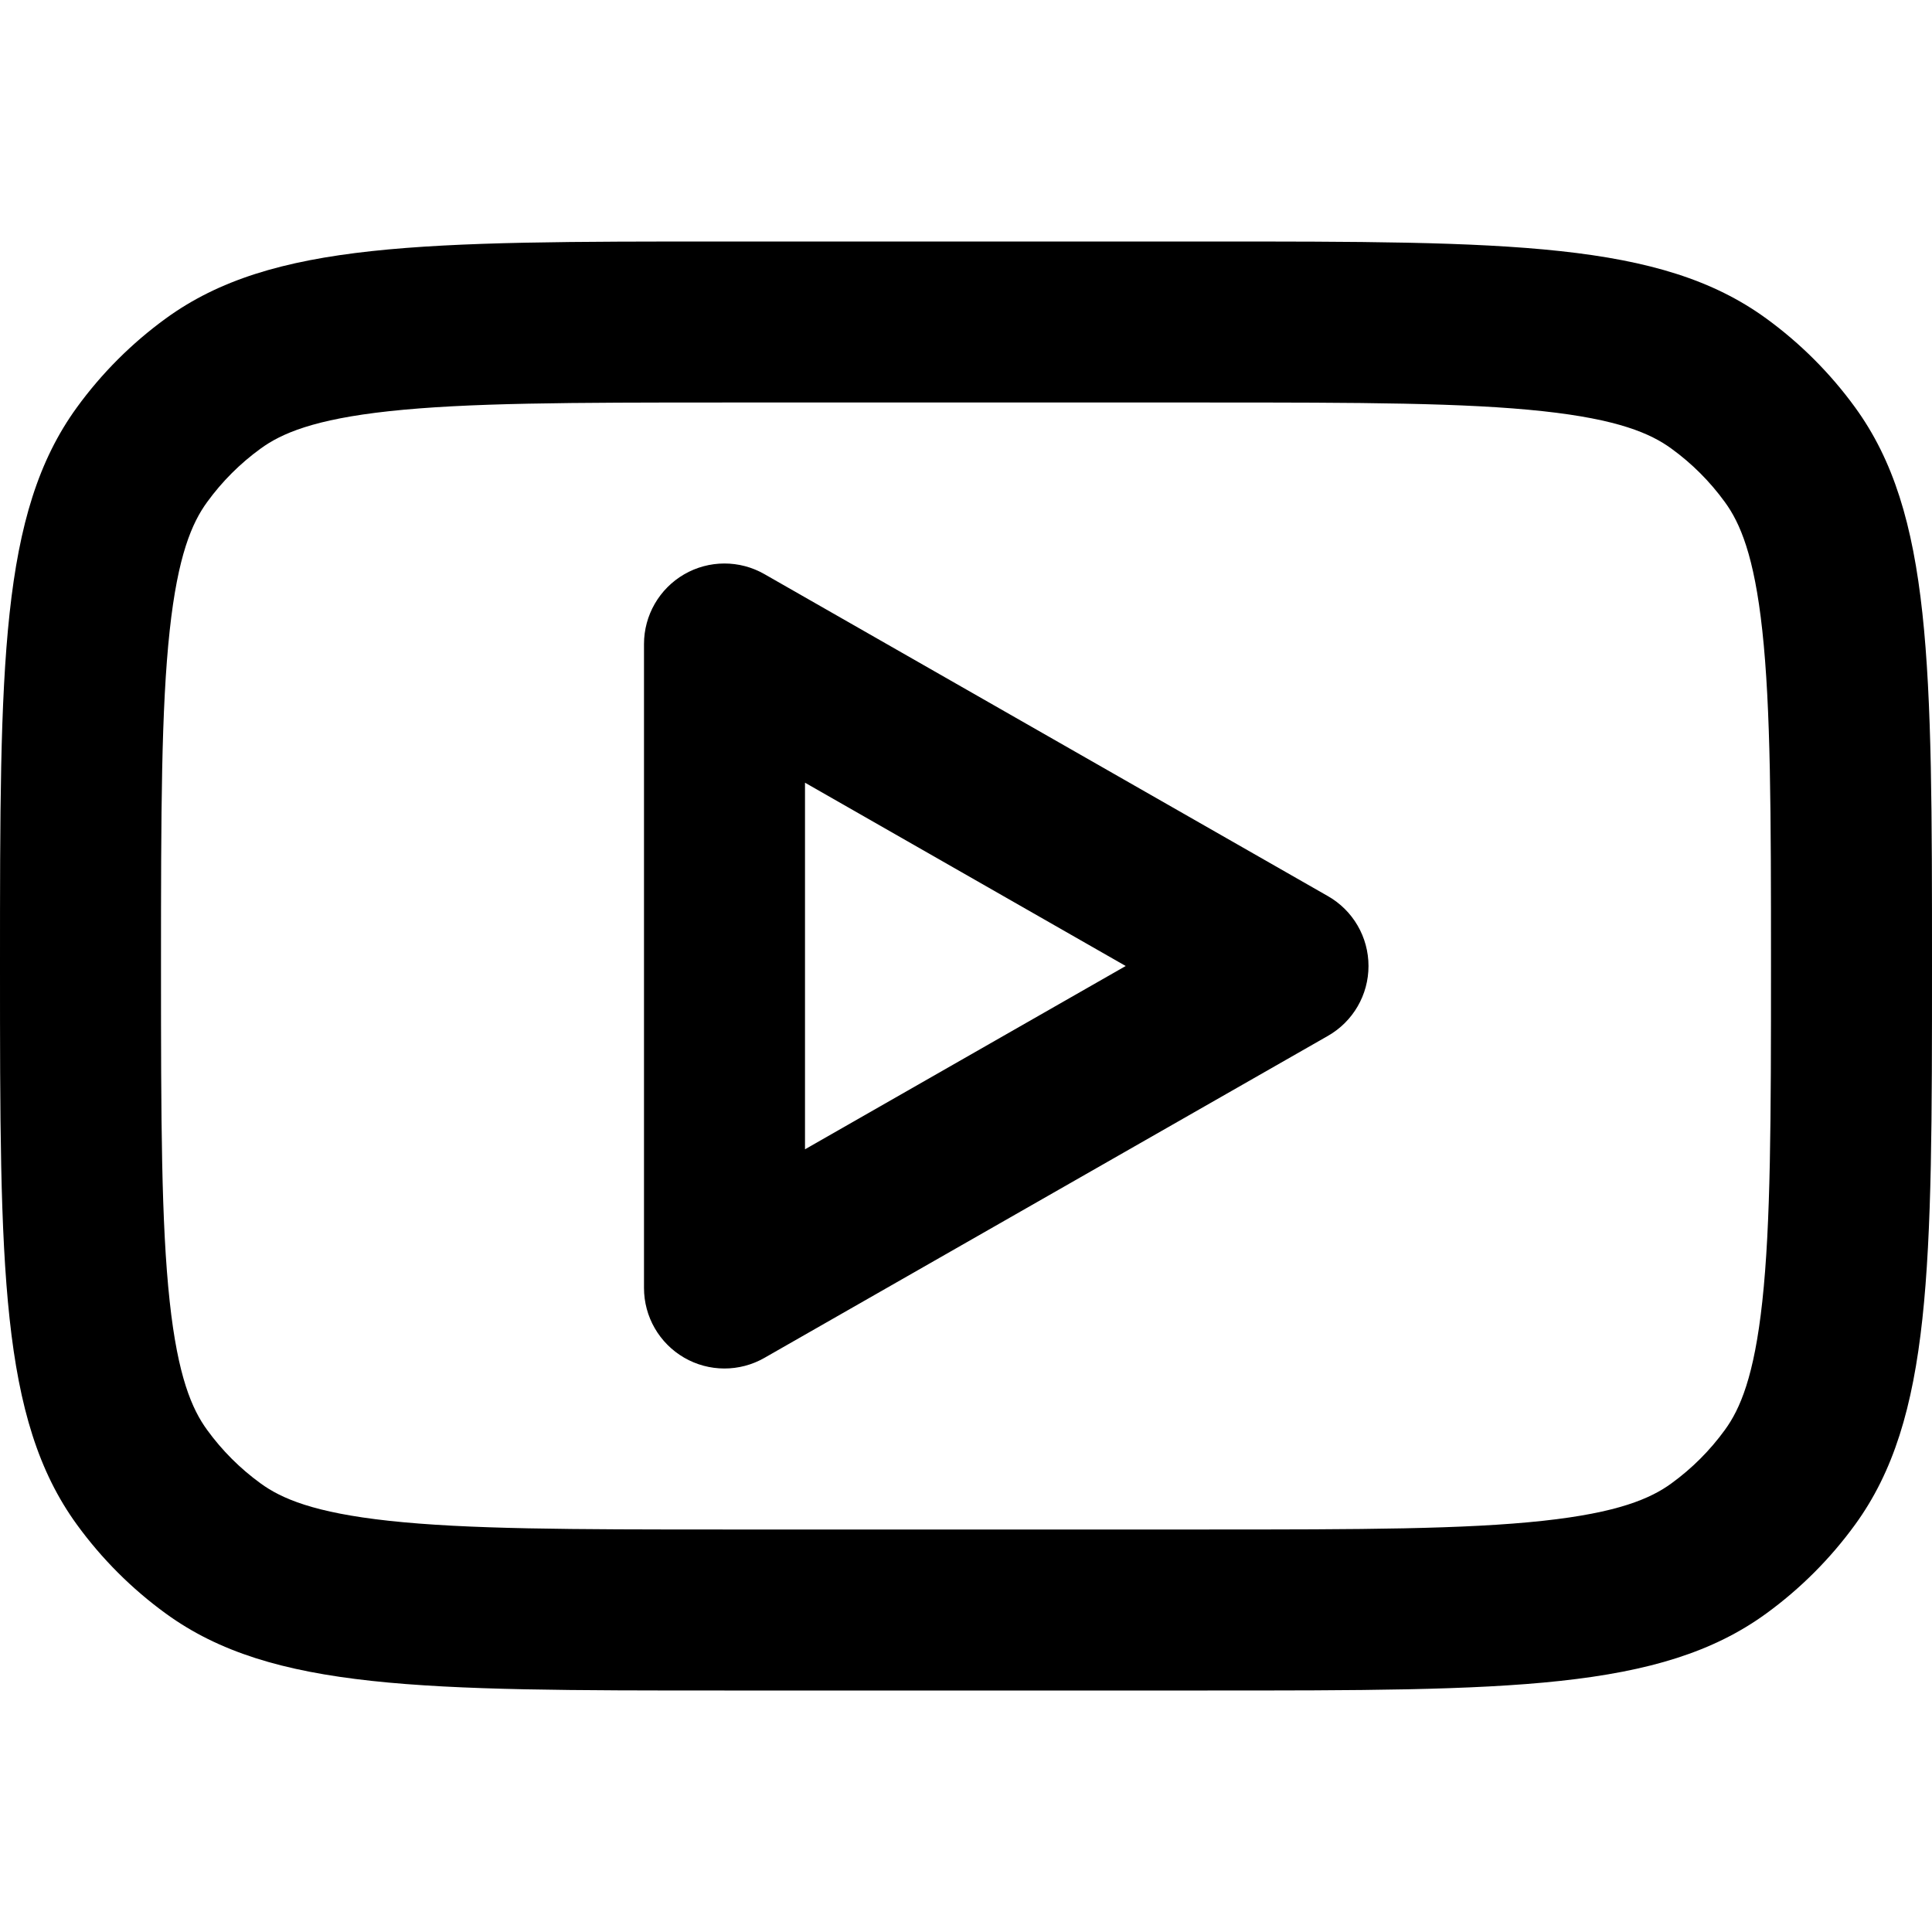
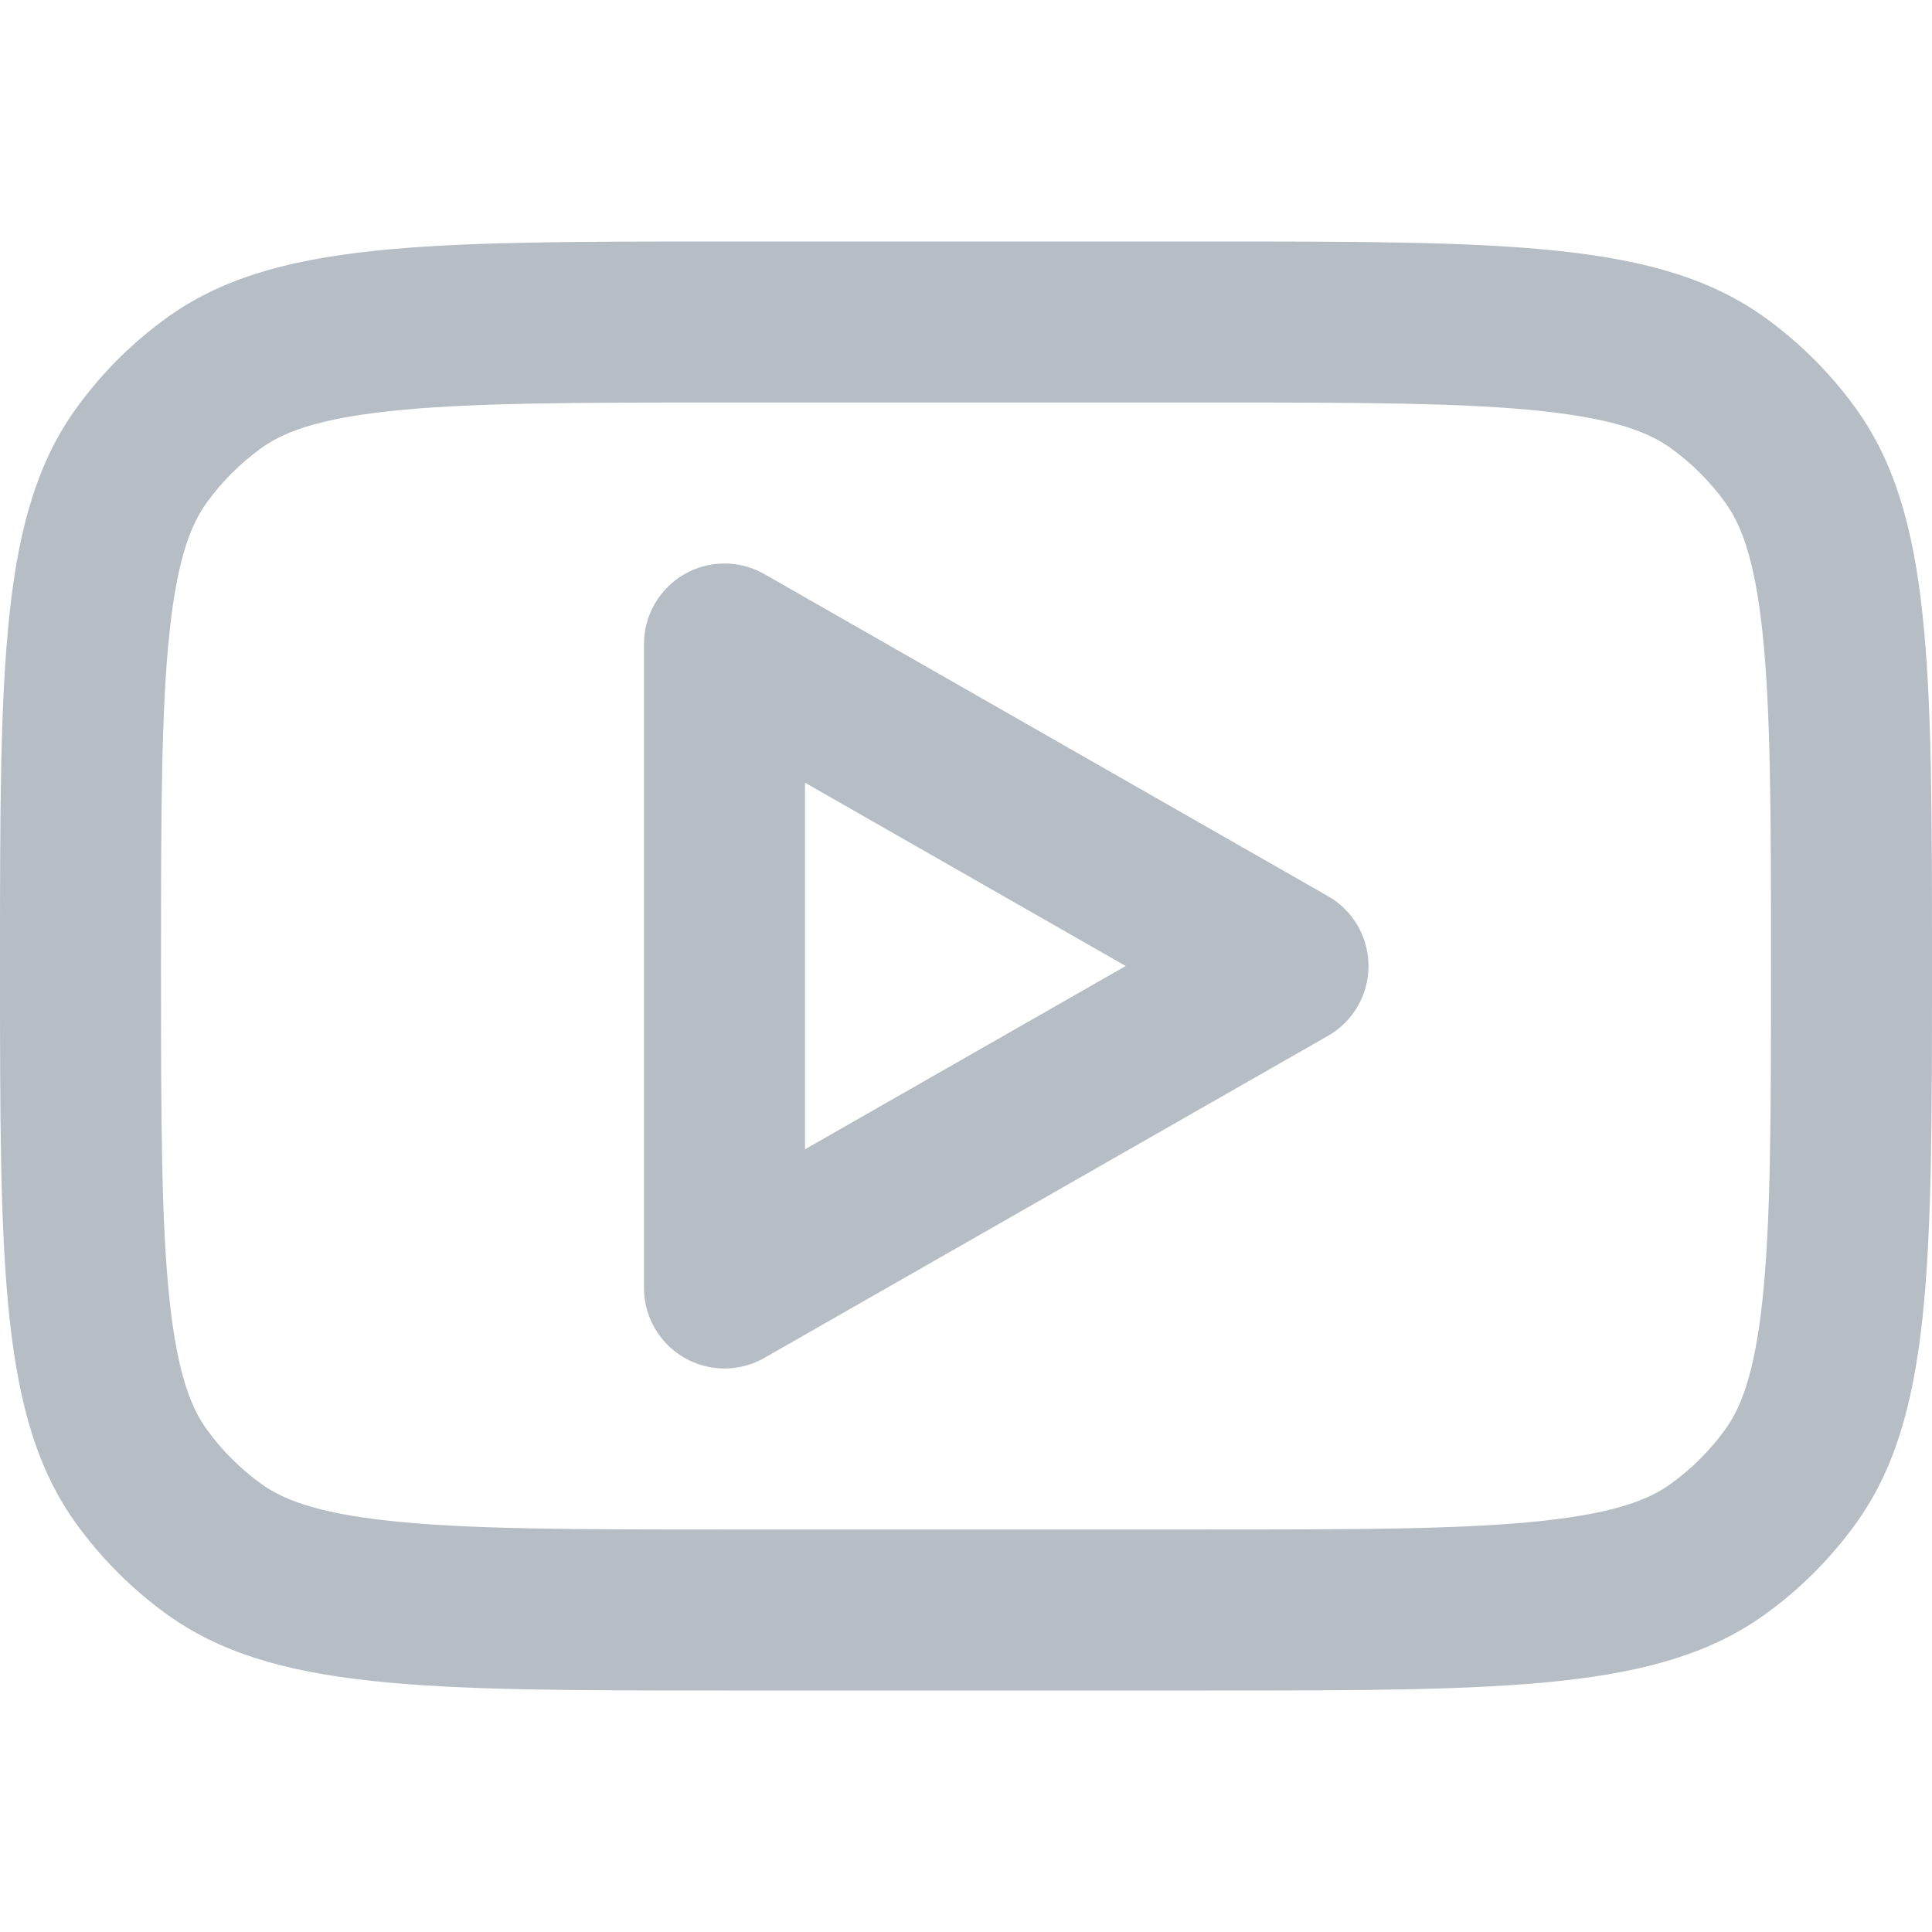
<svg xmlns="http://www.w3.org/2000/svg" width="800px" height="800px" viewBox="0 0 24 24" fill="none">
  <g id="SVGRepo_bgCarrier" stroke-width="0" />
  <g id="SVGRepo_tracerCarrier" stroke-linecap="round" stroke-linejoin="round" />
  <g id="SVGRepo_iconCarrier">
-     <path fill-rule="evenodd" clip-rule="evenodd" d="M9.496 7.132C9.187 6.955 8.806 6.956 8.498 7.135C8.19 7.314 8 7.644 8 8V16C8 16.357 8.19 16.686 8.498 16.865C8.806 17.044 9.187 17.045 9.496 16.868L16.496 12.868C16.808 12.69 17 12.359 17 12C17 11.641 16.808 11.31 16.496 11.132L9.496 7.132ZM13.984 12L10 14.277V9.723L13.984 12Z" fill="#000000" />
-     <path fill-rule="evenodd" clip-rule="evenodd" d="M0 12C0 8.25 0 6.375 0.955 5.061C1.263 4.637 1.637 4.263 2.061 3.955C3.375 3 5.25 3 9 3H15C18.75 3 20.625 3 21.939 3.955C22.363 4.263 22.737 4.637 23.045 5.061C24 6.375 24 8.25 24 12C24 15.75 24 17.625 23.045 18.939C22.737 19.363 22.363 19.737 21.939 20.045C20.625 21 18.75 21 15 21H9C5.25 21 3.375 21 2.061 20.045C1.637 19.737 1.263 19.363 0.955 18.939C0 17.625 0 15.75 0 12ZM9 5H15C16.919 5 18.198 5.003 19.167 5.108C20.099 5.209 20.504 5.384 20.763 5.573C21.018 5.758 21.242 5.982 21.427 6.237C21.616 6.496 21.791 6.901 21.892 7.833C21.997 8.802 22 10.081 22 12C22 13.919 21.997 15.198 21.892 16.167C21.791 17.099 21.616 17.504 21.427 17.763C21.242 18.018 21.018 18.242 20.763 18.427C20.504 18.616 20.099 18.791 19.167 18.892C18.198 18.997 16.919 19 15 19H9C7.081 19 5.802 18.997 4.833 18.892C3.901 18.791 3.496 18.616 3.237 18.427C2.982 18.242 2.758 18.018 2.573 17.763C2.384 17.504 2.209 17.099 2.108 16.167C2.003 15.198 2 13.919 2 12C2 10.081 2.003 8.802 2.108 7.833C2.209 6.901 2.384 6.496 2.573 6.237C2.758 5.982 2.982 5.758 3.237 5.573C3.496 5.384 3.901 5.209 4.833 5.108C5.802 5.003 7.081 5 9 5Z" fill="#000000" />
+     <path fill-rule="evenodd" clip-rule="evenodd" d="M9.496 7.132C9.187 6.955 8.806 6.956 8.498 7.135C8.19 7.314 8 7.644 8 8V16C8 16.357 8.19 16.686 8.498 16.865C8.806 17.044 9.187 17.045 9.496 16.868L16.496 12.868C16.808 12.69 17 12.359 17 12C17 11.641 16.808 11.31 16.496 11.132L9.496 7.132ZM13.984 12L10 14.277V9.723L13.984 12Z" fill="#b6bdc5" />
+     <path fill-rule="evenodd" clip-rule="evenodd" d="M0 12C0 8.25 0 6.375 0.955 5.061C1.263 4.637 1.637 4.263 2.061 3.955C3.375 3 5.25 3 9 3H15C18.75 3 20.625 3 21.939 3.955C22.363 4.263 22.737 4.637 23.045 5.061C24 6.375 24 8.25 24 12C24 15.75 24 17.625 23.045 18.939C22.737 19.363 22.363 19.737 21.939 20.045C20.625 21 18.75 21 15 21H9C5.25 21 3.375 21 2.061 20.045C1.637 19.737 1.263 19.363 0.955 18.939C0 17.625 0 15.75 0 12ZM9 5H15C16.919 5 18.198 5.003 19.167 5.108C20.099 5.209 20.504 5.384 20.763 5.573C21.018 5.758 21.242 5.982 21.427 6.237C21.616 6.496 21.791 6.901 21.892 7.833C21.997 8.802 22 10.081 22 12C22 13.919 21.997 15.198 21.892 16.167C21.791 17.099 21.616 17.504 21.427 17.763C21.242 18.018 21.018 18.242 20.763 18.427C20.504 18.616 20.099 18.791 19.167 18.892C18.198 18.997 16.919 19 15 19H9C7.081 19 5.802 18.997 4.833 18.892C3.901 18.791 3.496 18.616 3.237 18.427C2.982 18.242 2.758 18.018 2.573 17.763C2.384 17.504 2.209 17.099 2.108 16.167C2.003 15.198 2 13.919 2 12C2 10.081 2.003 8.802 2.108 7.833C2.209 6.901 2.384 6.496 2.573 6.237C2.758 5.982 2.982 5.758 3.237 5.573C3.496 5.384 3.901 5.209 4.833 5.108C5.802 5.003 7.081 5 9 5Z" fill="#b6bdc5" />
  </g>
</svg>
